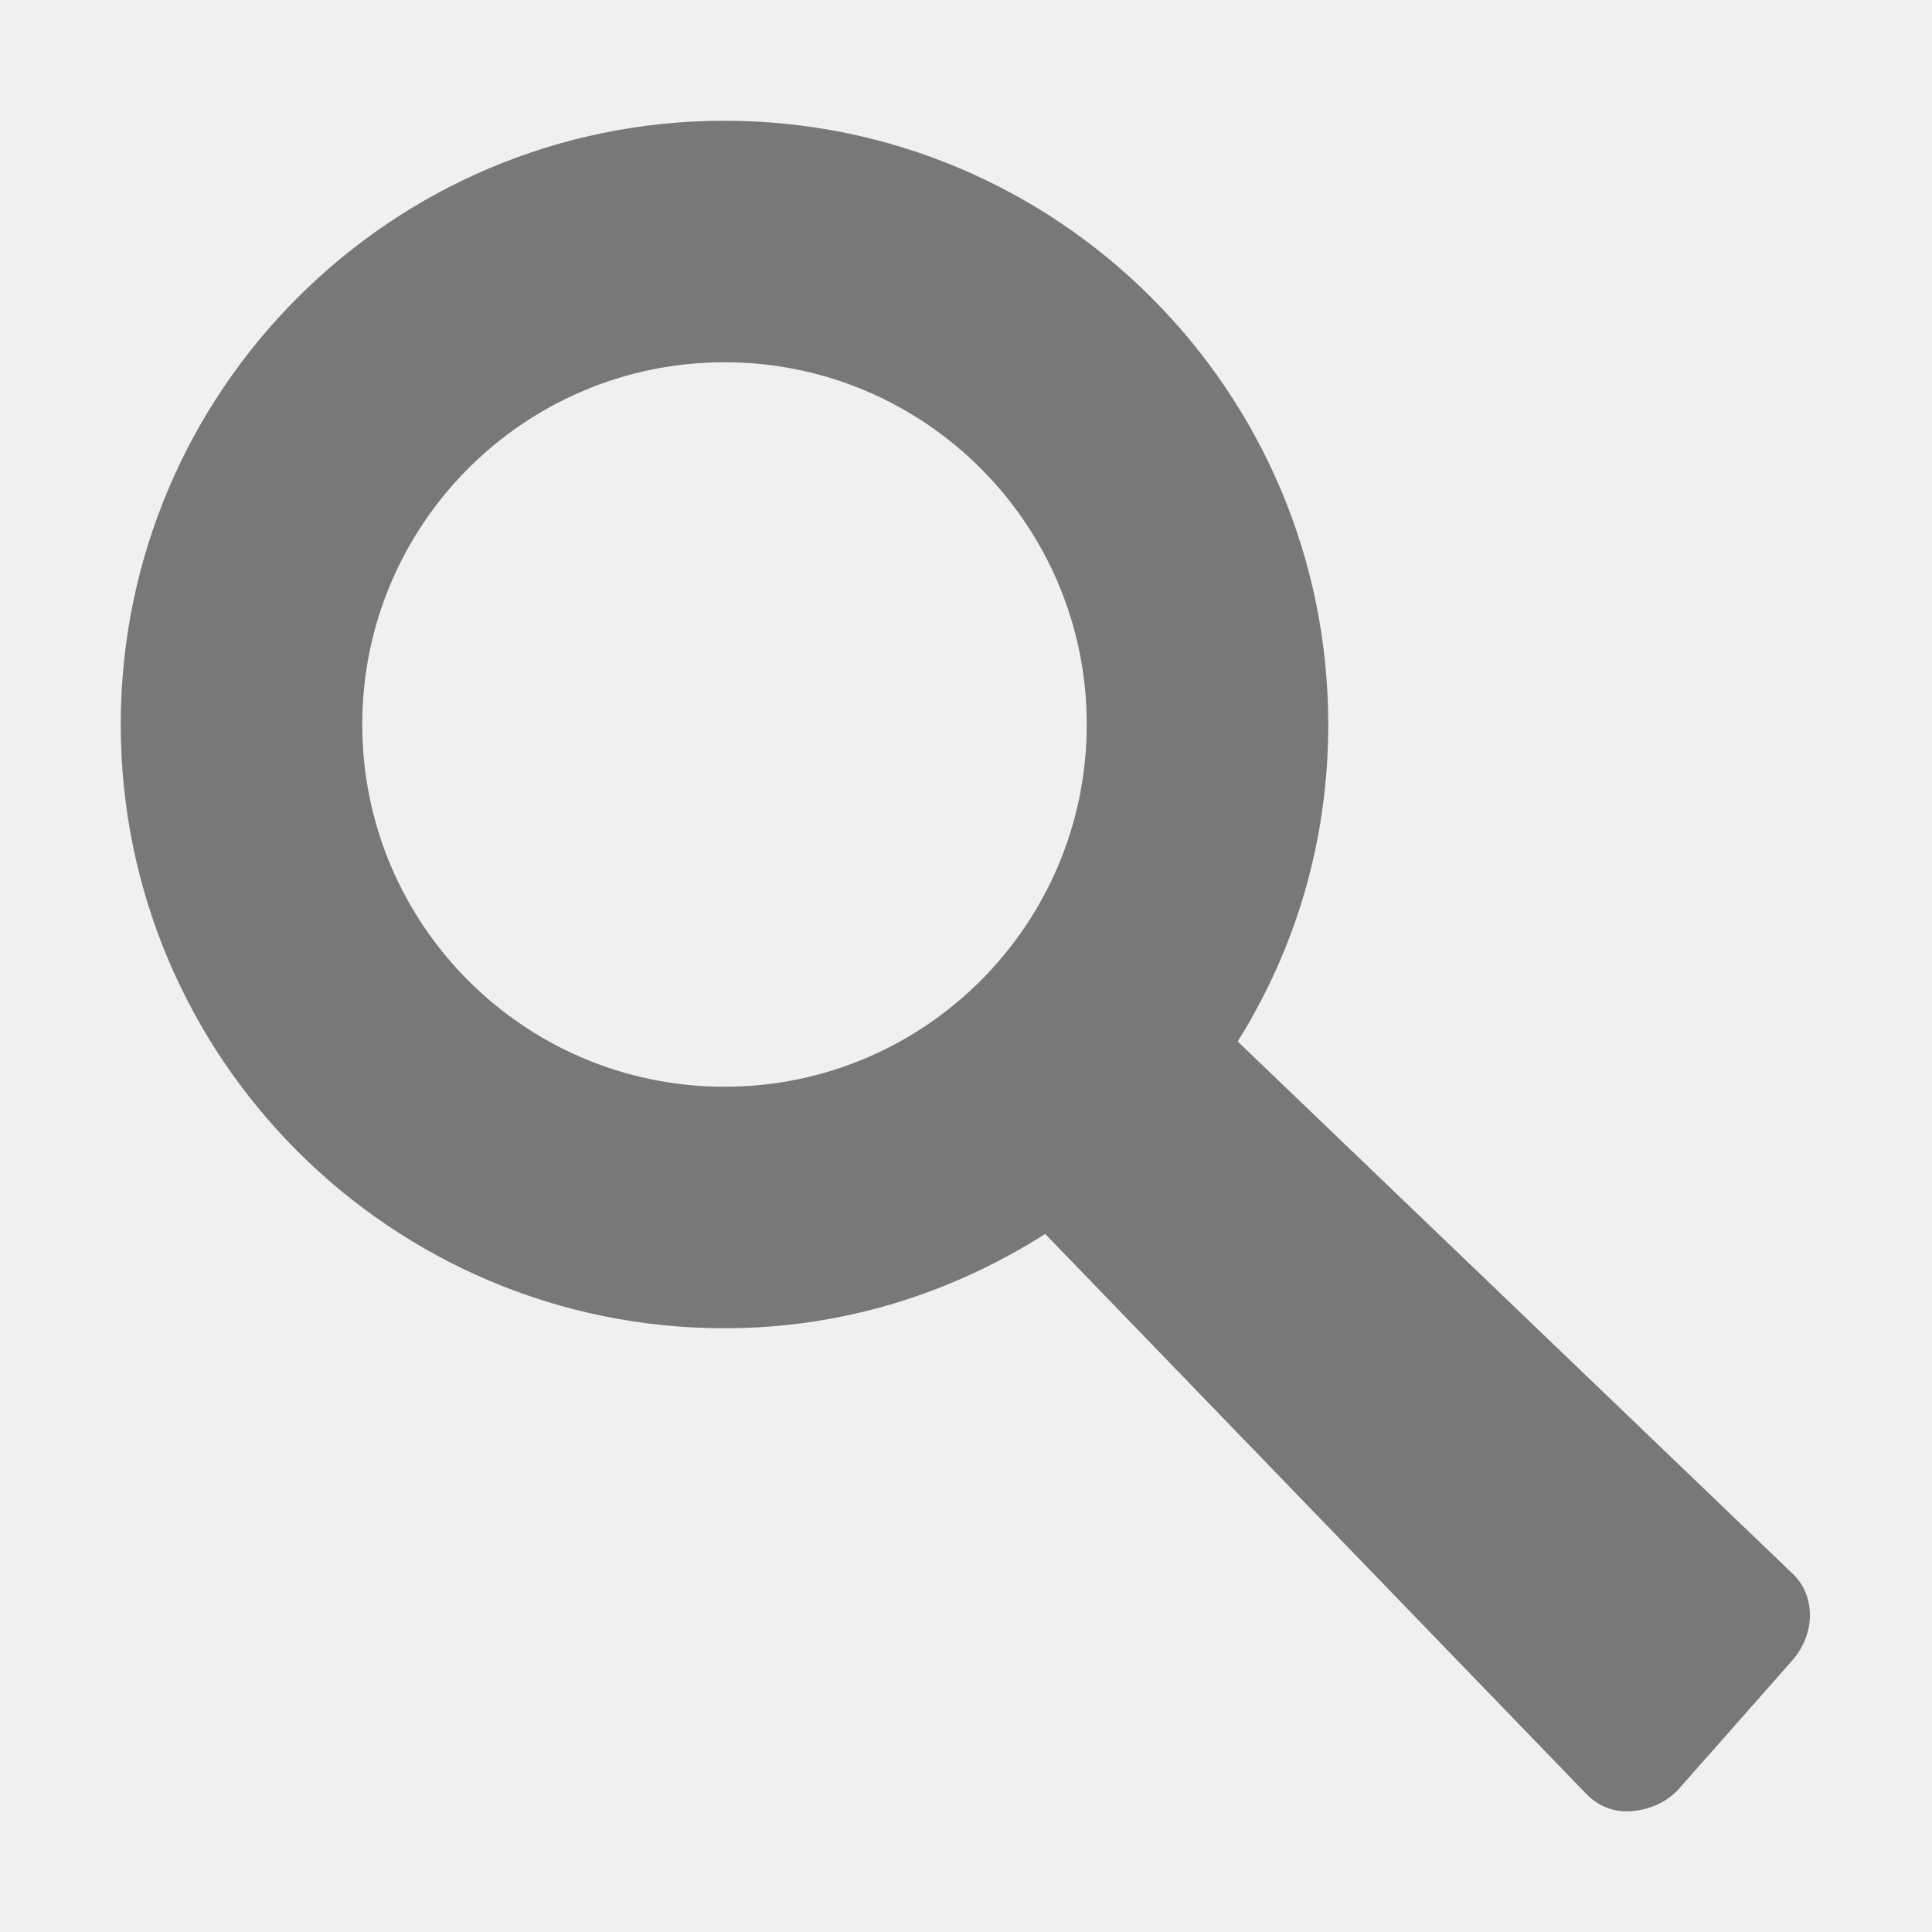
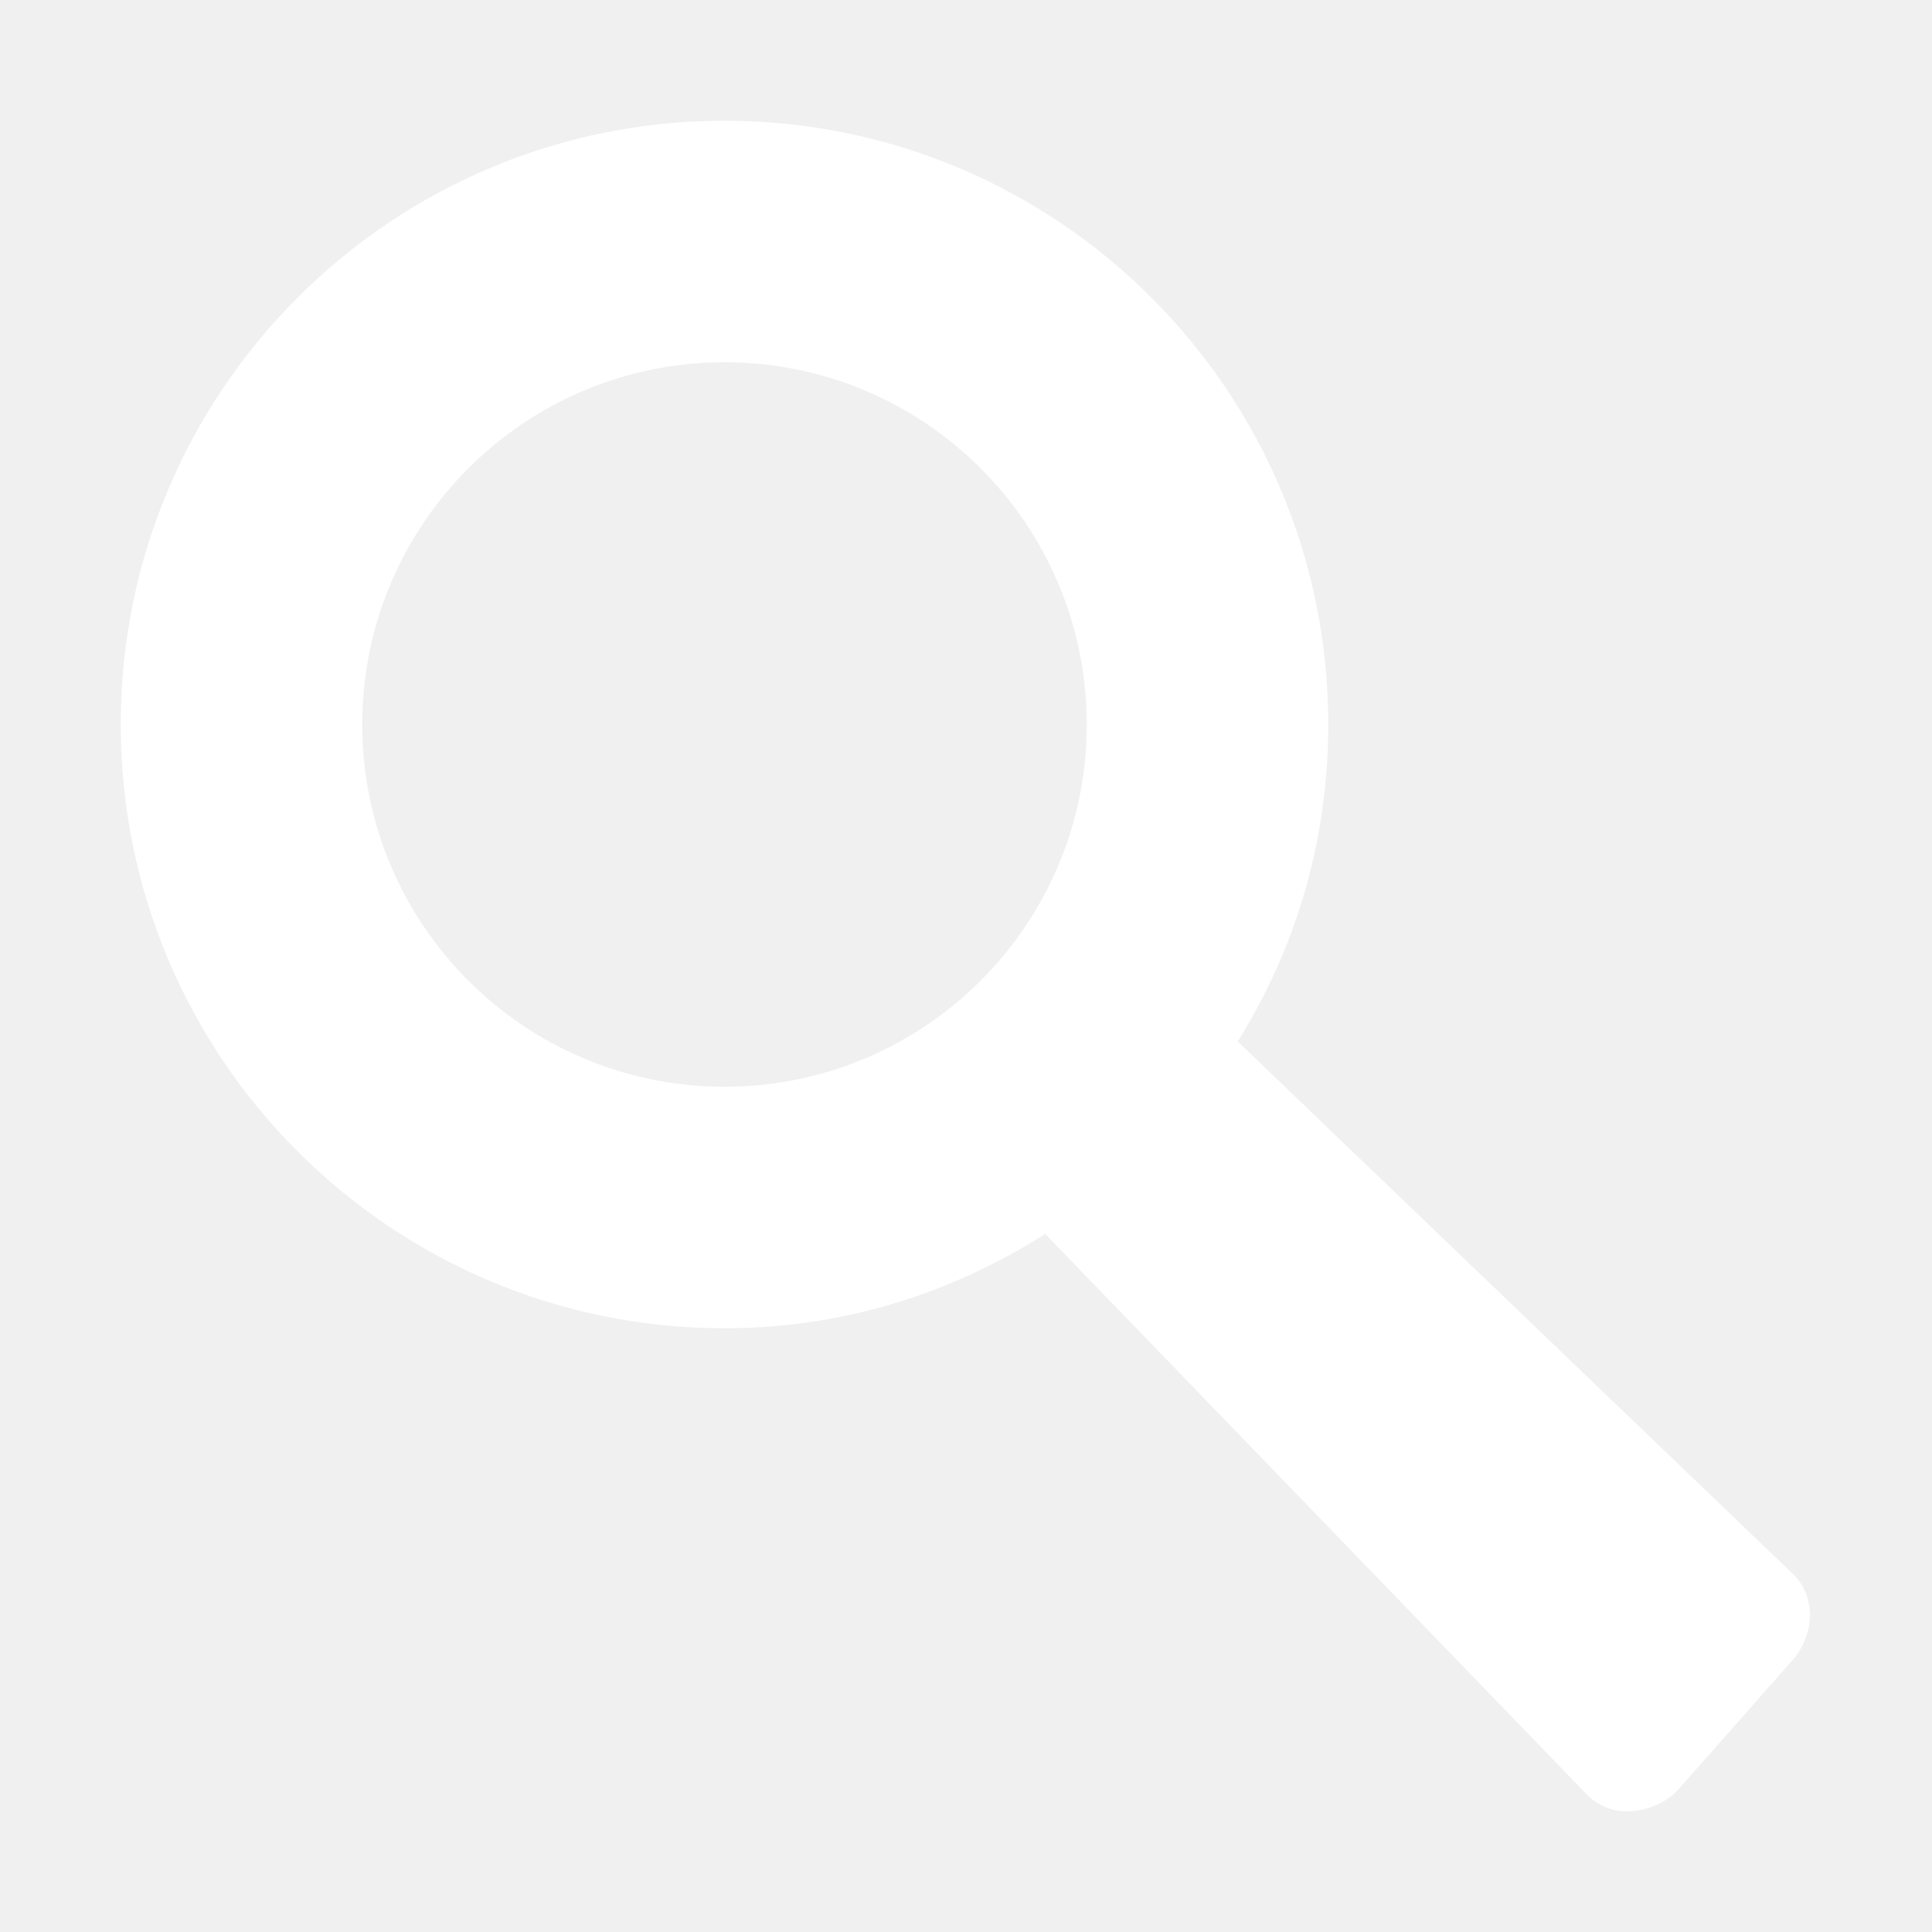
<svg xmlns="http://www.w3.org/2000/svg" height="16" width="16" version="1.0">
  <rect style="color:#000000" fill-opacity="0" height="97.986" width="163.31" y="-32.993" x="-62.897" />
-   <path opacity=".5" style="color:#000000" d="m6 1c-2.761 0-5 2.239-5 5s2.239 5 5 5c0.985 0 1.882-0.29 2.656-0.781l4.469 4.625c0.096 0.105 0.226 0.165 0.375 0.156 0.149-0.008 0.303-0.071 0.406-0.188l0.938-1.062c0.192-0.221 0.195-0.536 0-0.719l-4.594-4.406c0.478-0.766 0.75-1.655 0.75-2.625 0-2.761-2.239-5-5-5zm0 2c1.657 0 3 1.343 3 3s-1.343 3-3 3-3-1.343-3-3 1.343-3 3-3z" />
+   <path style="color:#000000" d="m6 1c-2.761 0-5 2.239-5 5s2.239 5 5 5c0.985 0 1.882-0.29 2.656-0.781l4.469 4.625c0.096 0.105 0.226 0.165 0.375 0.156 0.149-0.008 0.303-0.071 0.406-0.188l0.938-1.062c0.192-0.221 0.195-0.536 0-0.719l-4.594-4.406c0.478-0.766 0.75-1.655 0.75-2.625 0-2.761-2.239-5-5-5zm0 2c1.657 0 3 1.343 3 3s-1.343 3-3 3-3-1.343-3-3 1.343-3 3-3z" fill="#fff" />
</svg>
